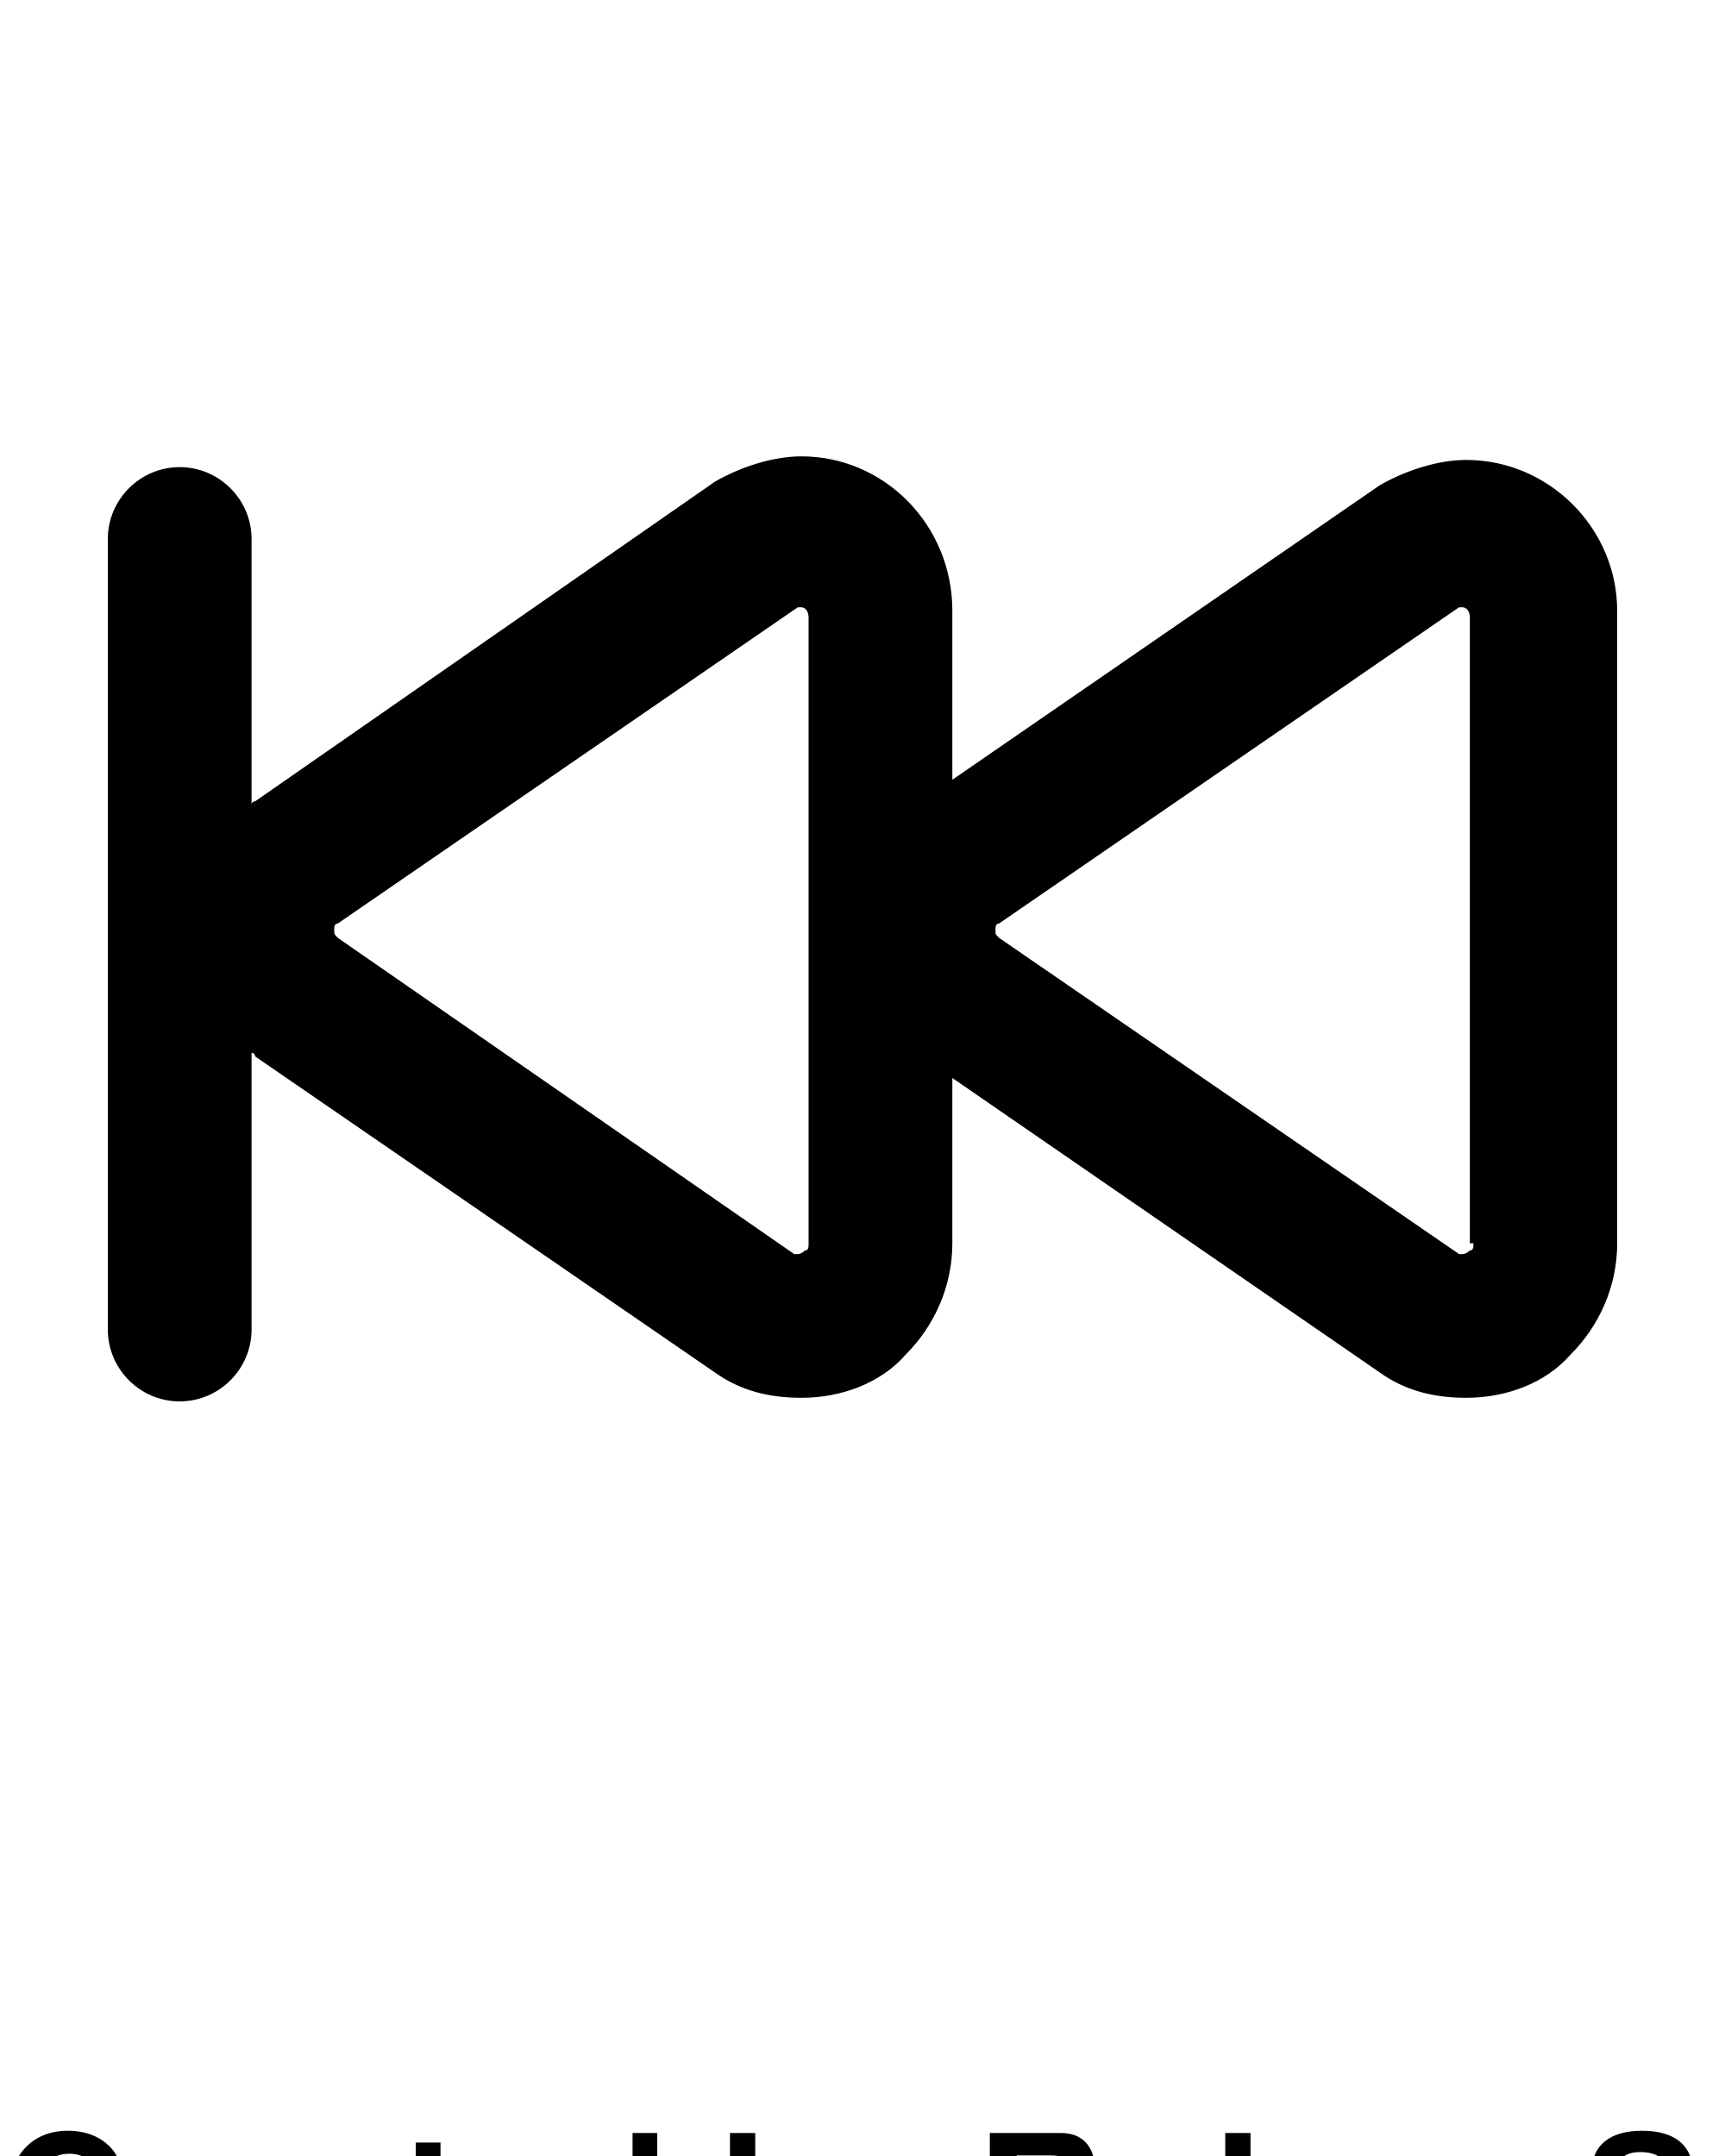
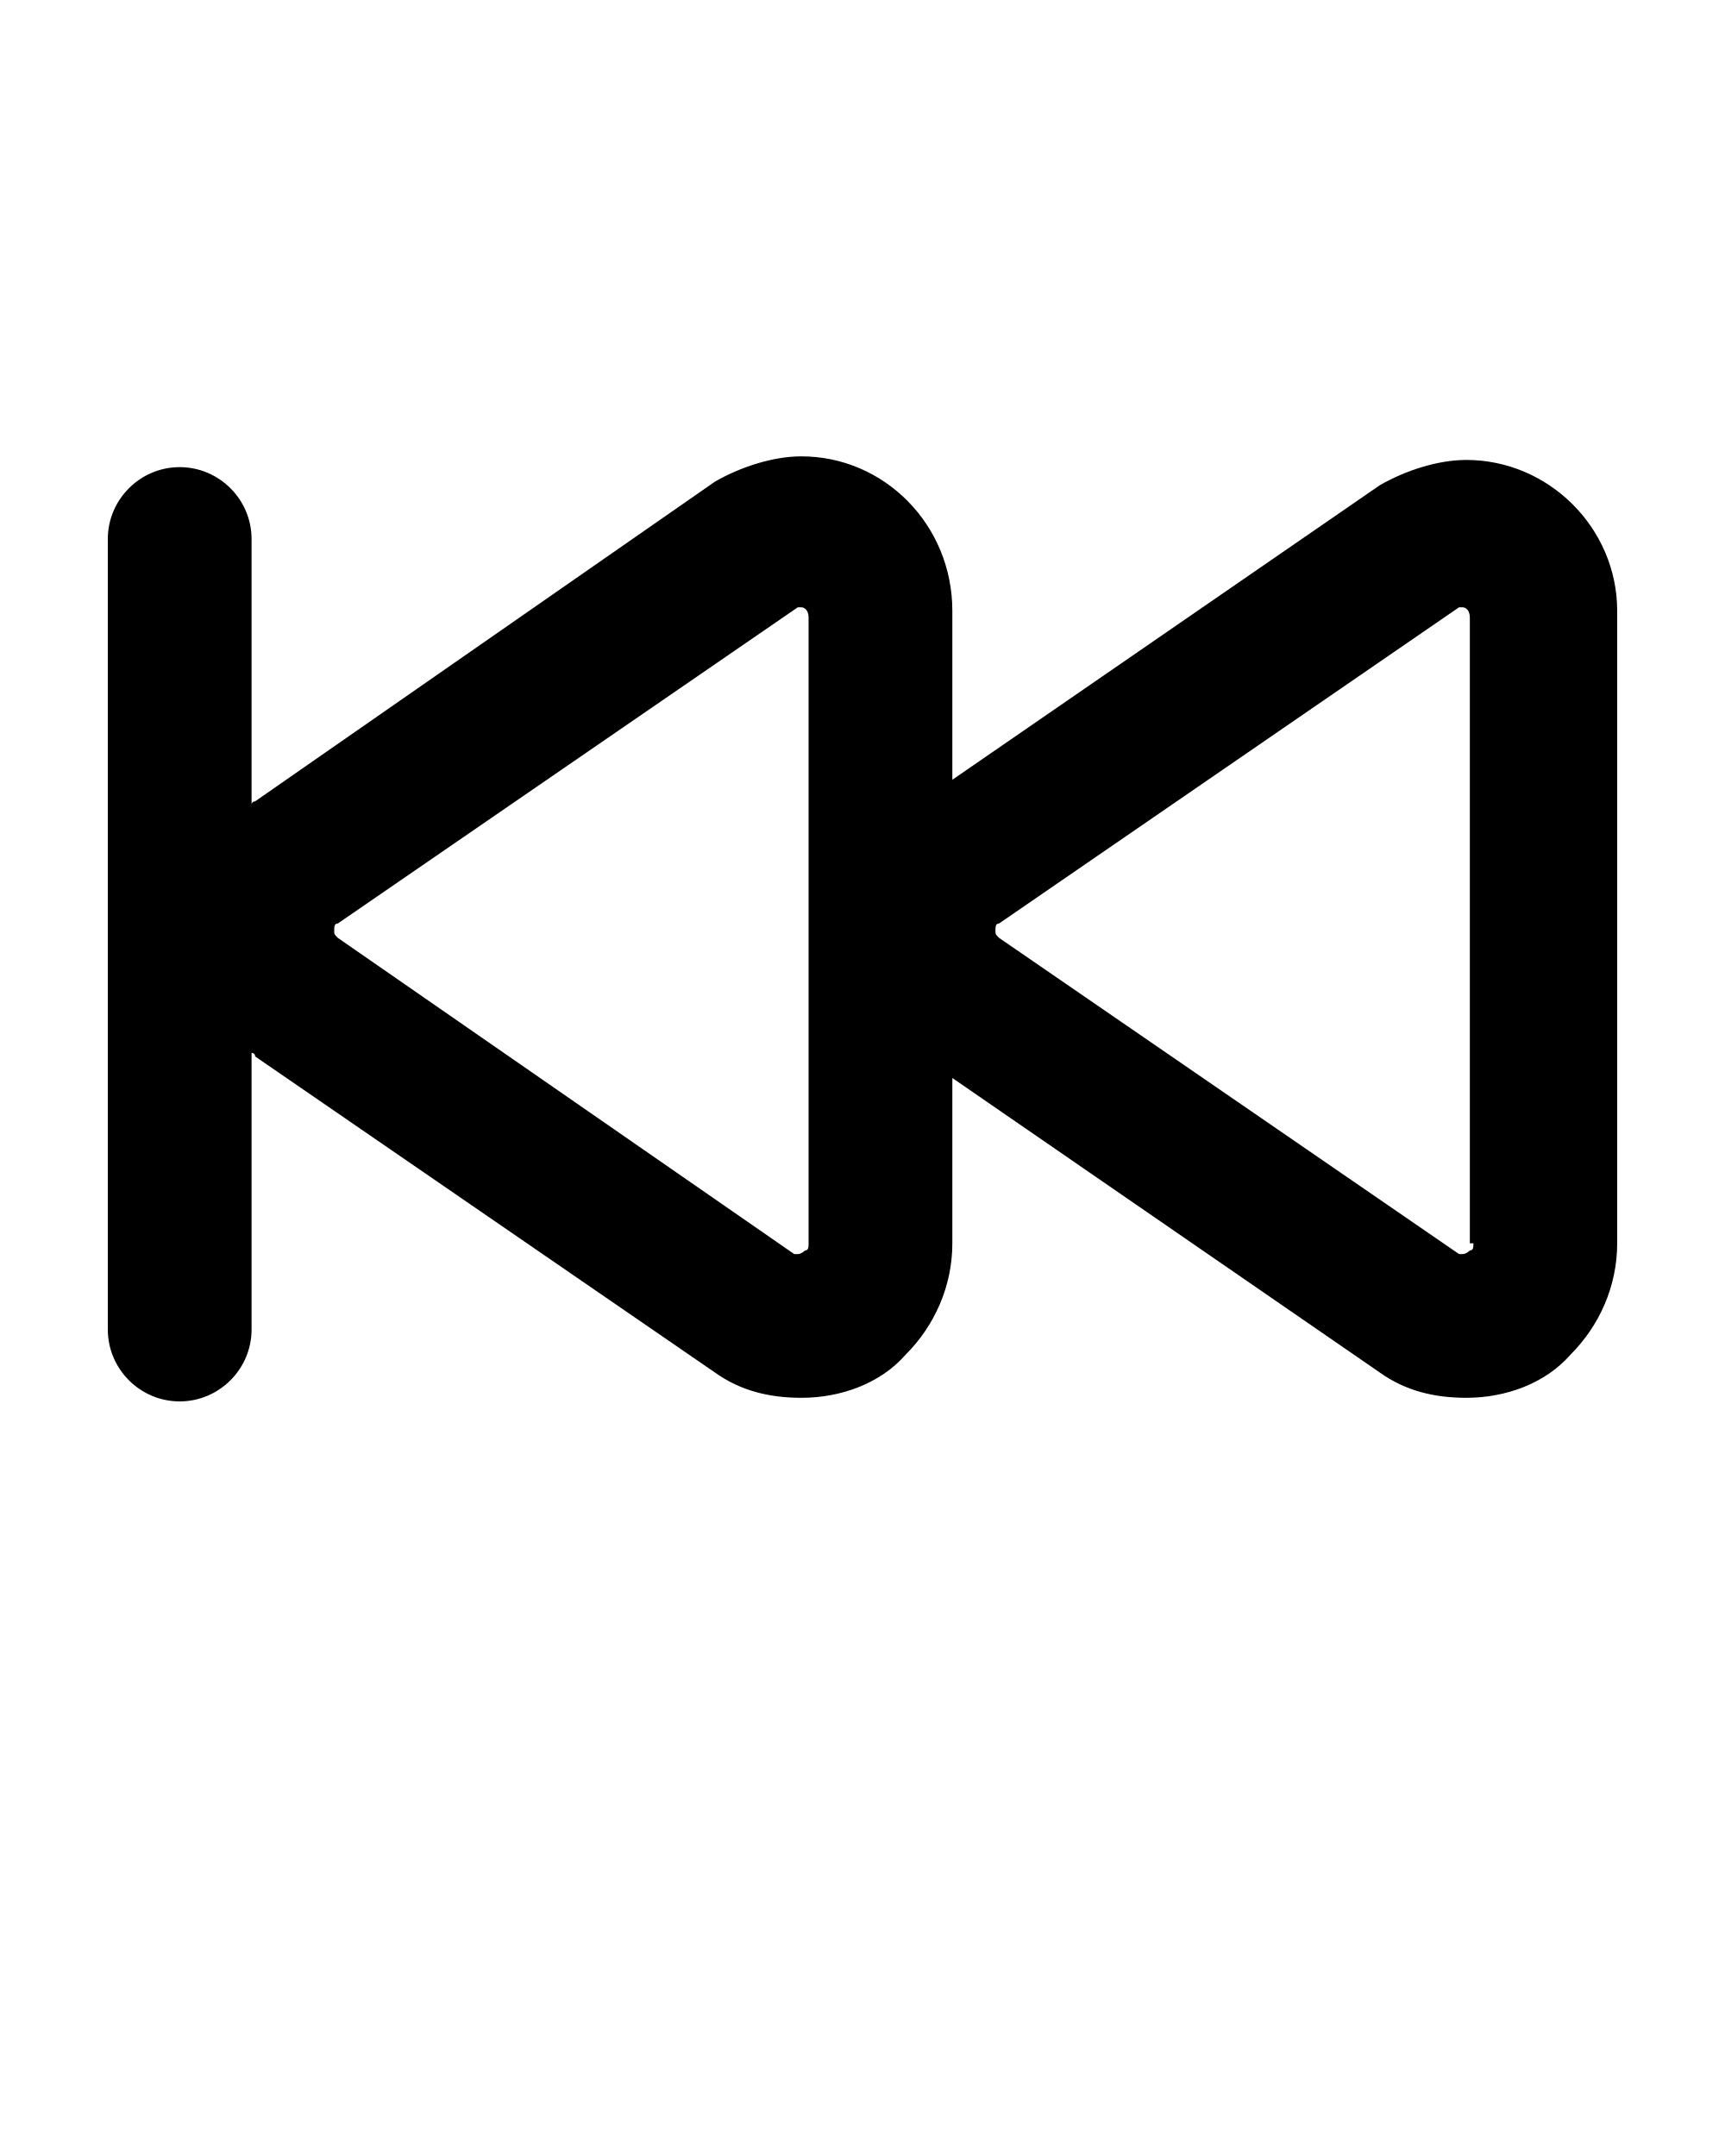
<svg xmlns="http://www.w3.org/2000/svg" version="1.1" x="0px" y="0px" viewBox="0 0 48 60" enable-background="new 0 0 48 48" xml:space="preserve">
  <path d="M40.8,12.8c-0.8,0-1.7,0.3-2.4,0.7l-11.9,8.2V17c0-2.4-1.9-4.3-4.2-4.3c-0.8,0-1.7,0.3-2.4,0.7L7.1,22.3c0,0-0.1,0-0.1,0.1  V15c0-1.1-0.9-2-2-2s-2,0.9-2,2v22c0,1.1,0.9,2,2,2s2-0.9,2-2v-7.7c0,0,0.1,0,0.1,0.1l12.8,8.8c0.7,0.5,1.5,0.7,2.4,0.7  c1.1,0,2.2-0.4,2.9-1.2c0.8-0.8,1.3-1.9,1.3-3.1V30l11.9,8.2c0.7,0.5,1.5,0.7,2.4,0.7c1.1,0,2.2-0.4,2.9-1.2  c0.8-0.8,1.3-1.9,1.3-3.1V17C45,14.7,43.1,12.8,40.8,12.8z M22.5,34.6c0,0.1,0,0.2-0.1,0.2c0,0-0.1,0.1-0.2,0.1c0,0-0.1,0-0.1,0  L9.4,26.1c-0.1-0.1-0.1-0.1-0.1-0.2c0-0.1,0-0.2,0.1-0.2l12.8-8.8c0.1,0,0.1,0,0.1,0c0,0,0.2,0,0.2,0.3V34.6z M41,34.6  c0,0.1,0,0.2-0.1,0.2c0,0-0.1,0.1-0.2,0.1c0,0-0.1,0-0.1,0l-12.8-8.8c-0.1-0.1-0.1-0.1-0.1-0.2c0-0.1,0-0.2,0.1-0.2l12.8-8.8  c0.1,0,0.1,0,0.1,0c0,0,0.2,0,0.2,0.3V34.6z" />
-   <text x="0" y="63" fill="#000000" font-size="5px" font-weight="bold" font-family="'Helvetica Neue', Helvetica, Arial-Unicode, Arial, Sans-serif">Created by Ruben Semedo</text>
-   <text x="0" y="68" fill="#000000" font-size="5px" font-weight="bold" font-family="'Helvetica Neue', Helvetica, Arial-Unicode, Arial, Sans-serif">from the Noun Project</text>
</svg>
